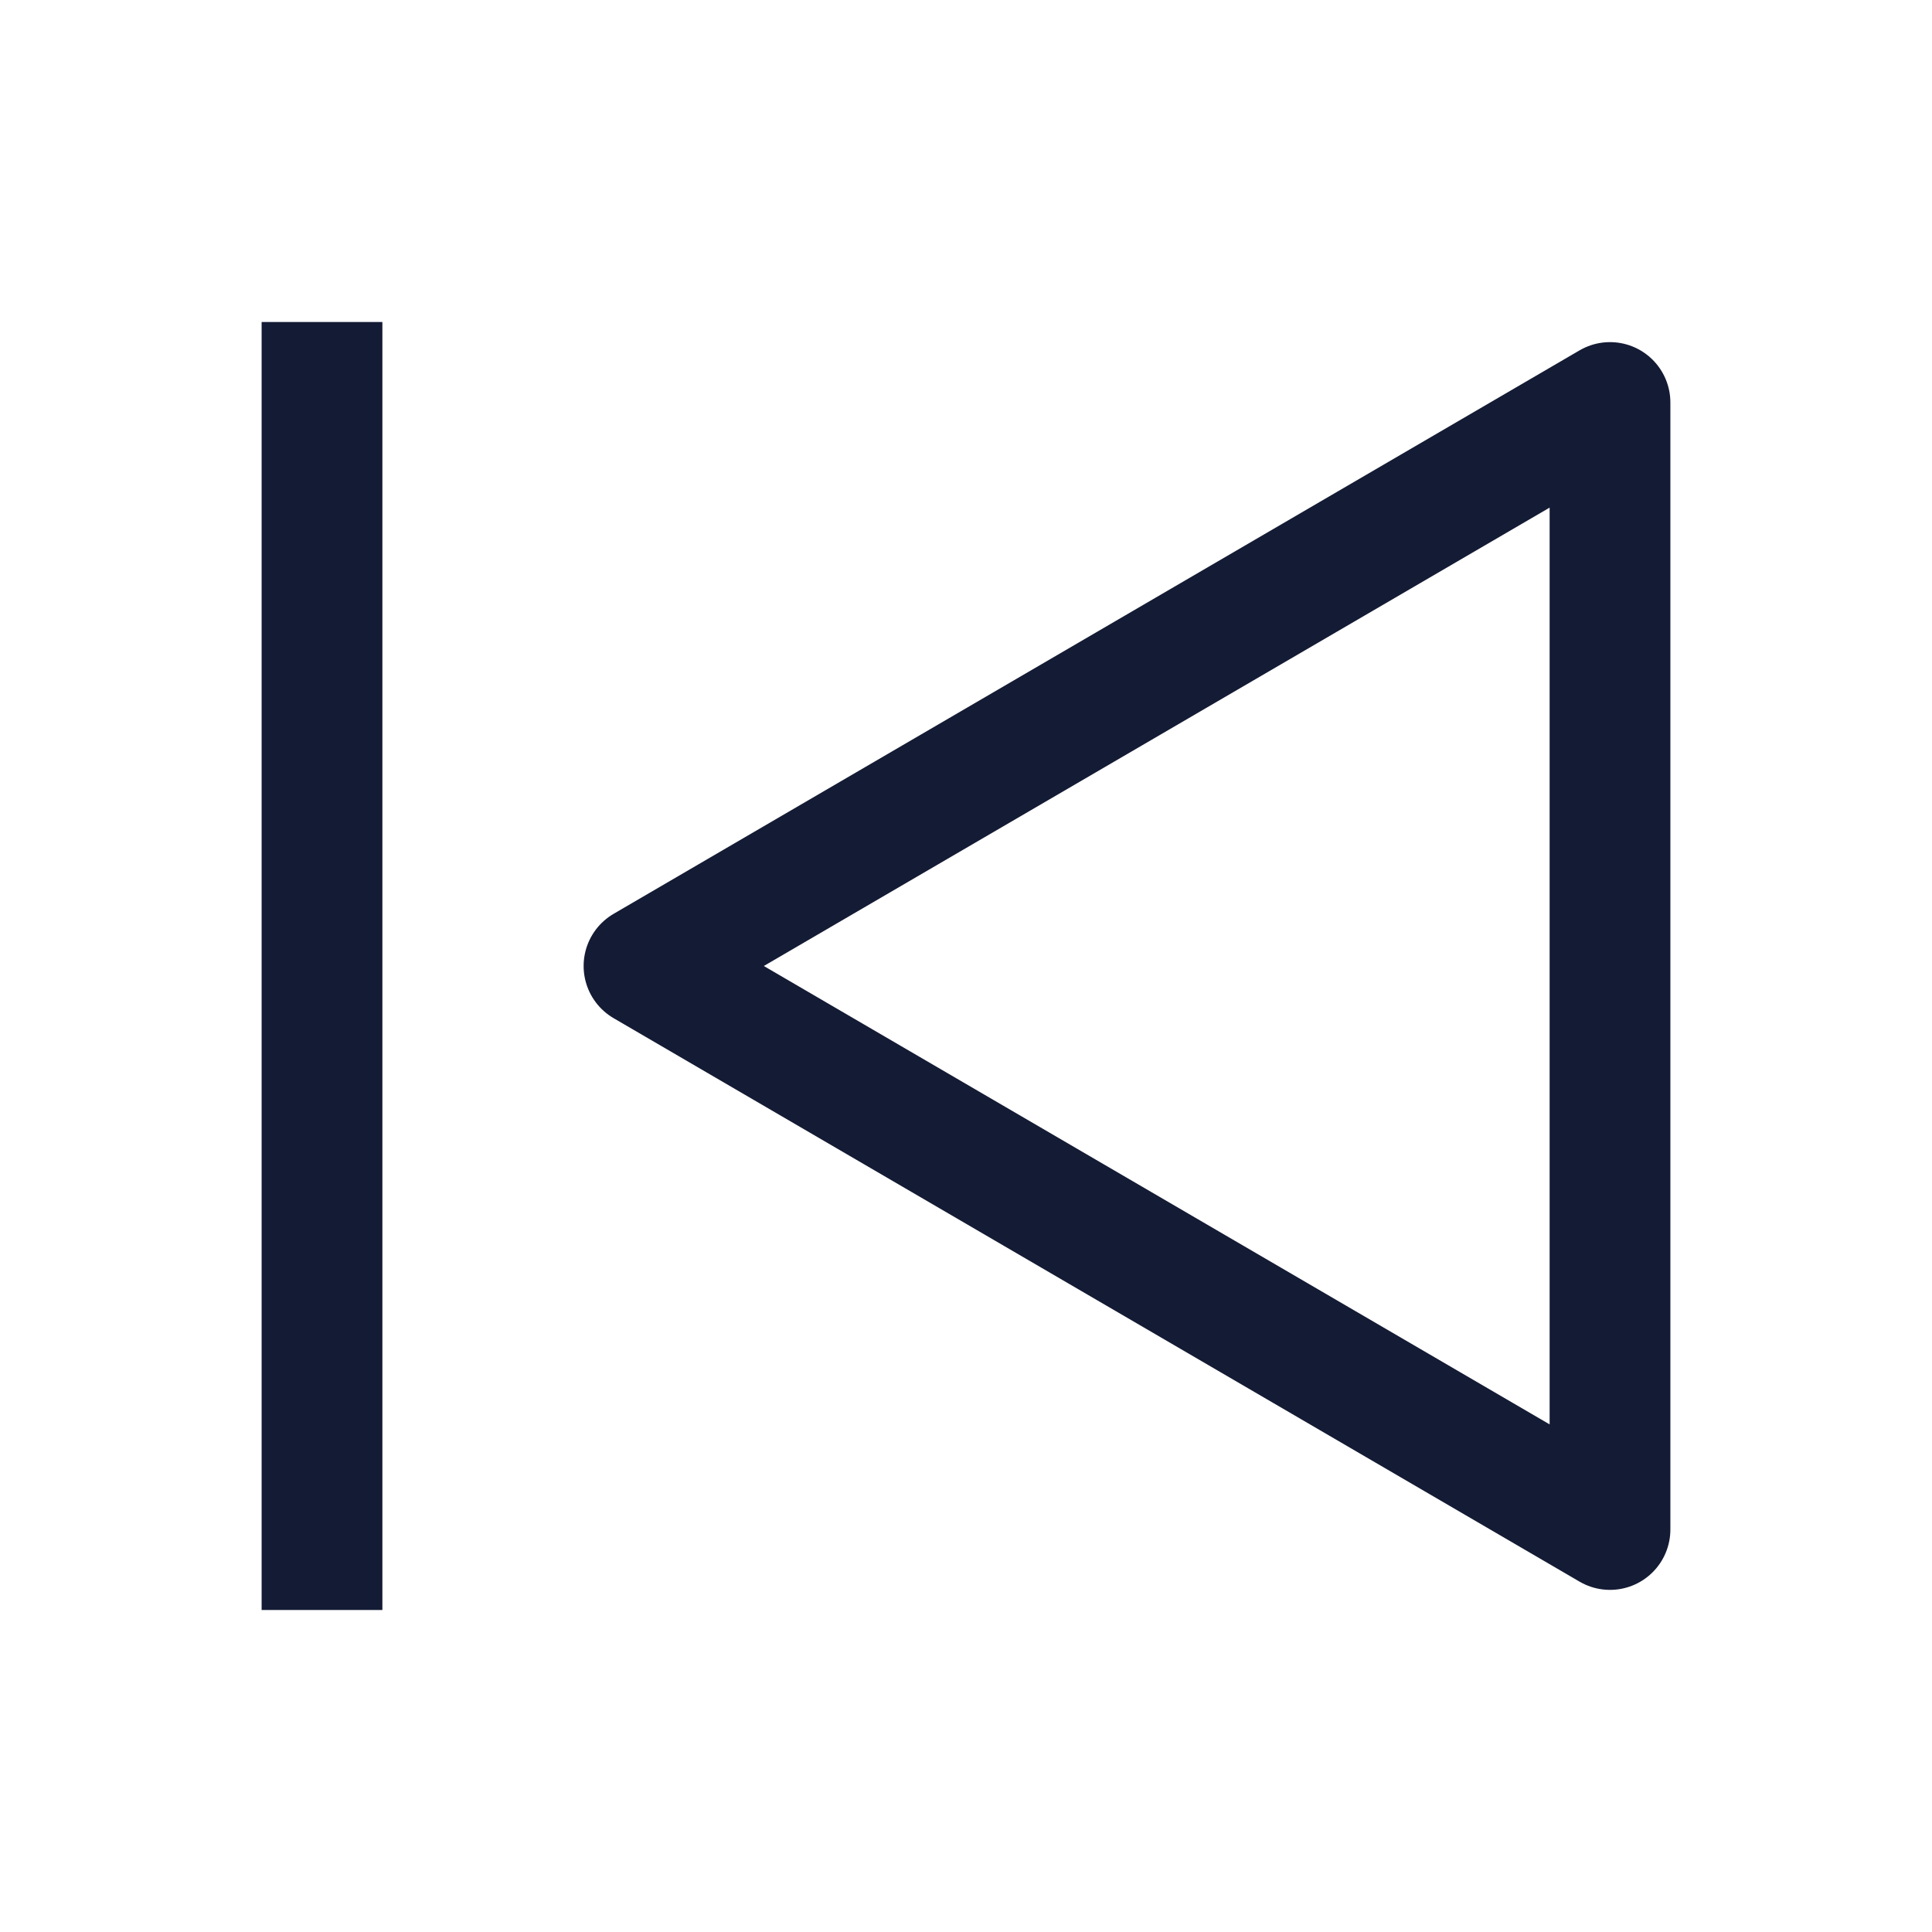
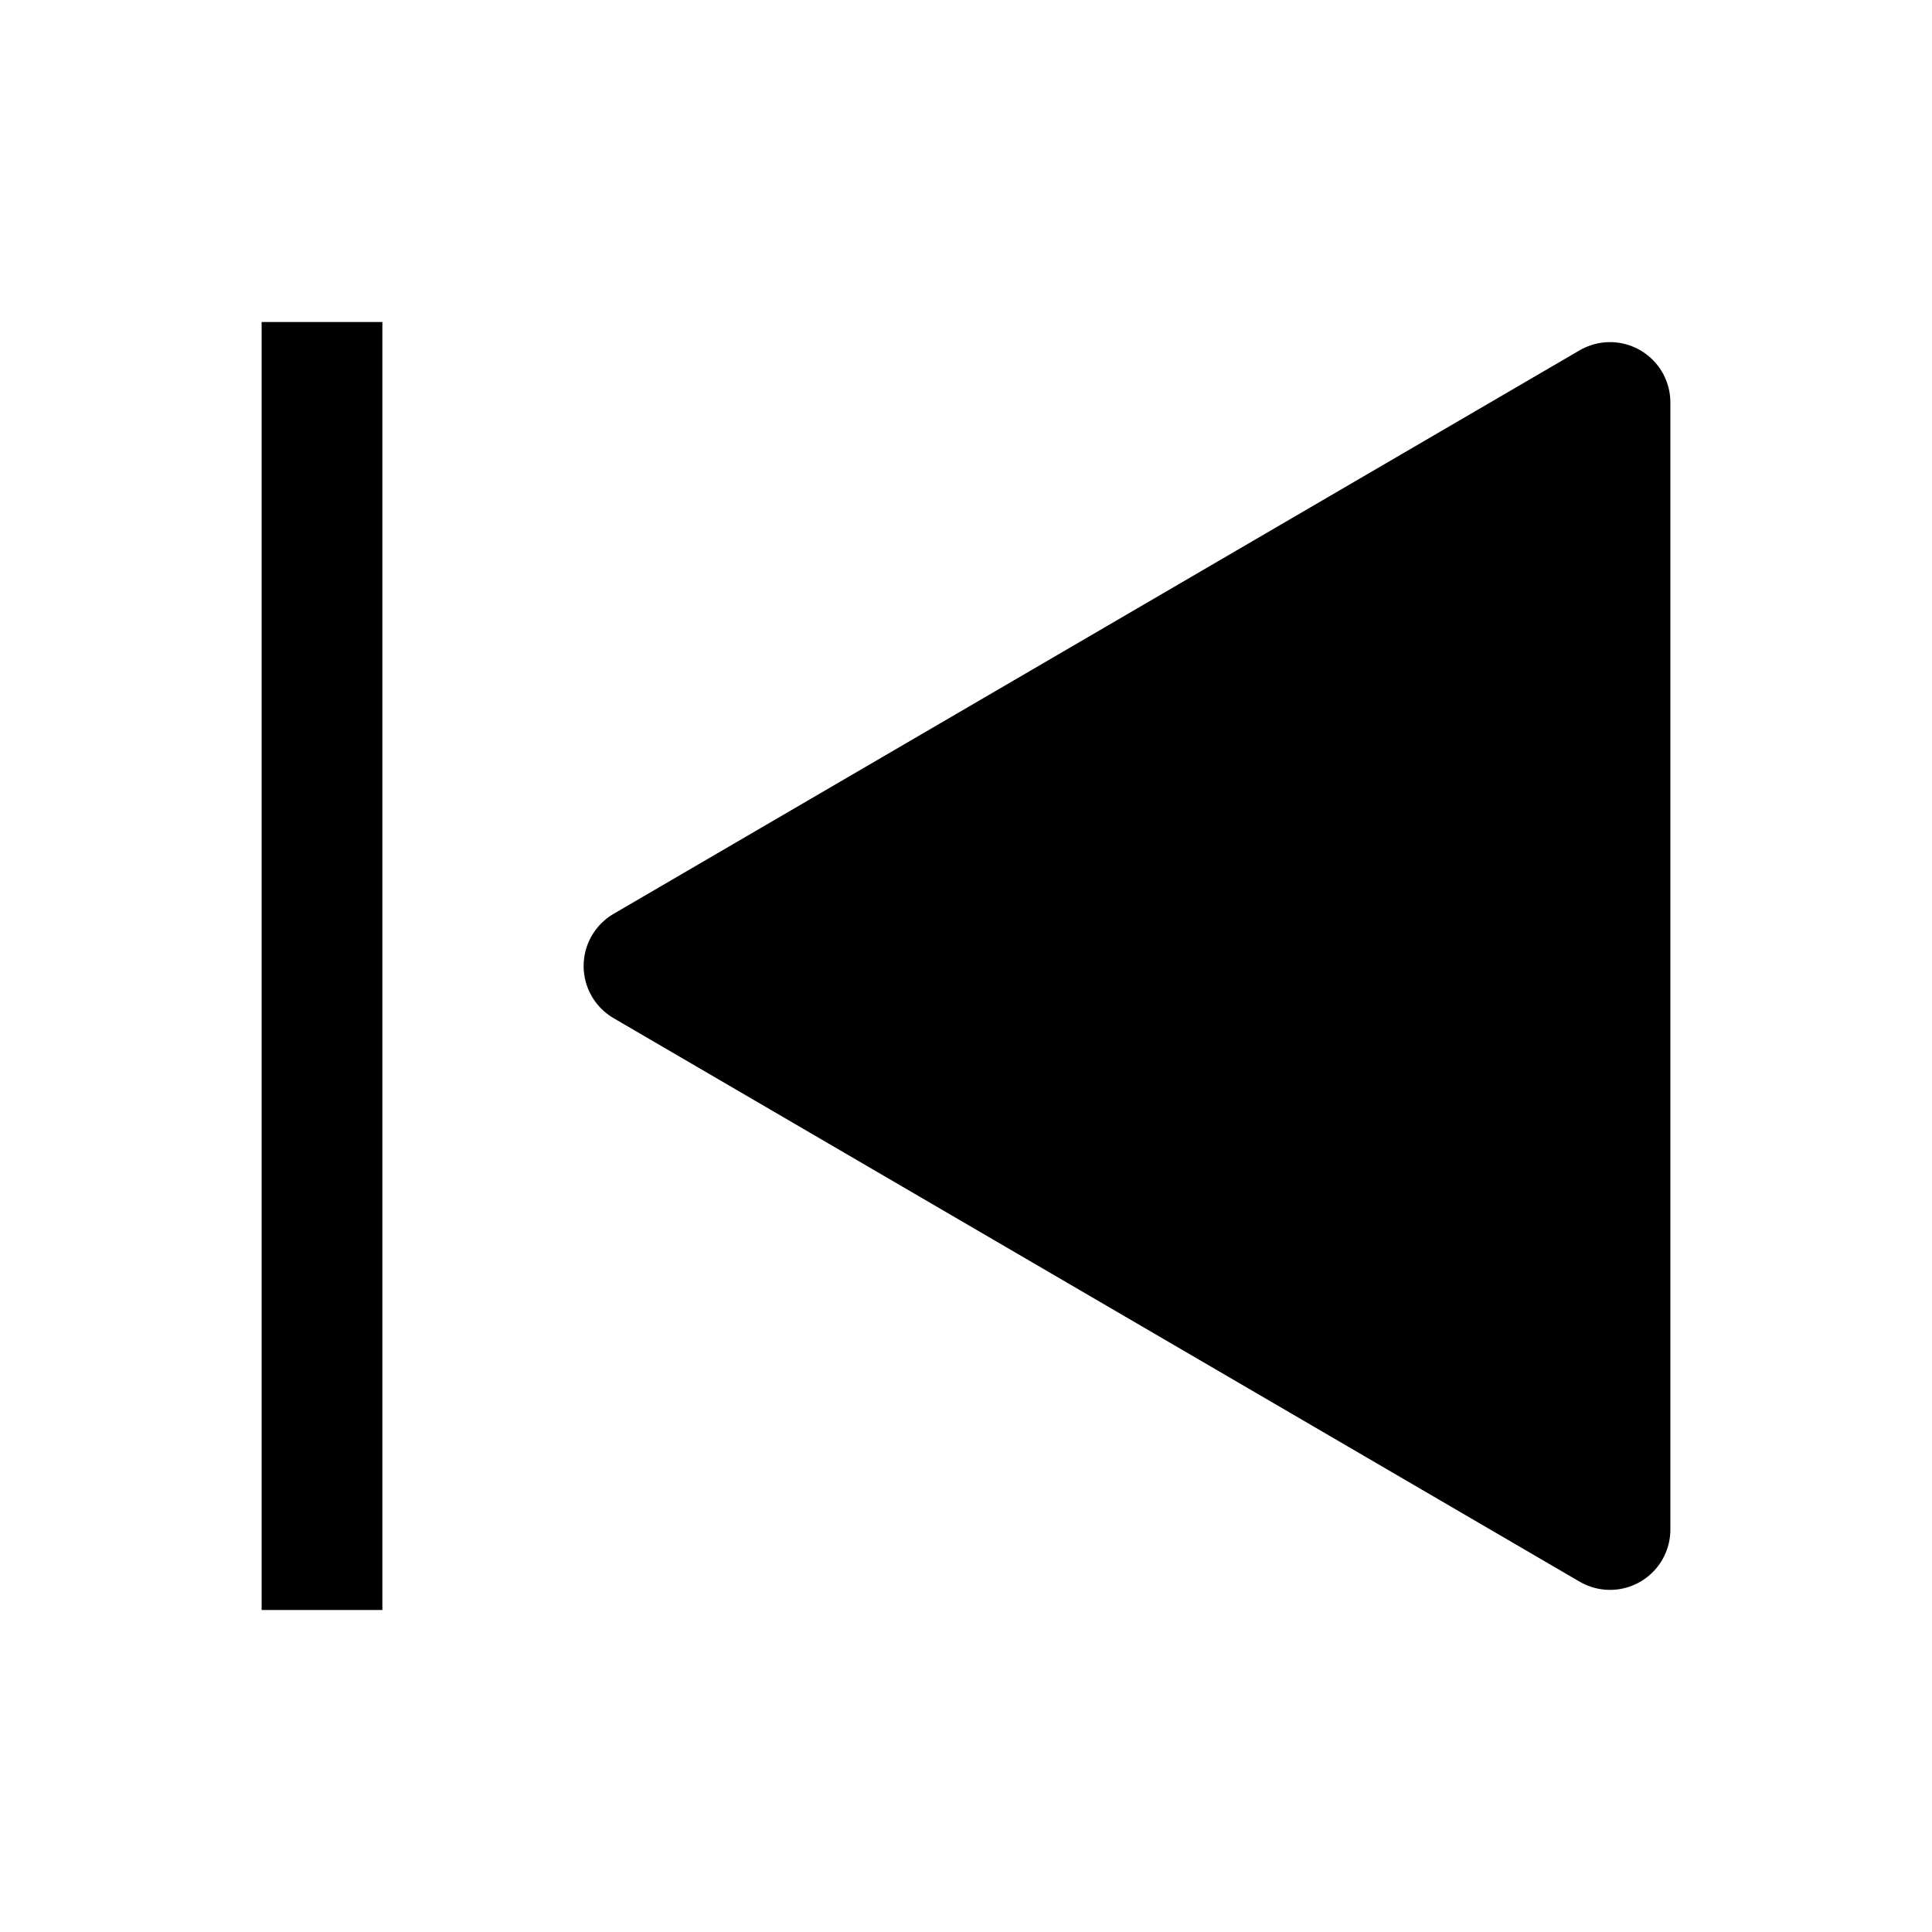
- <svg xmlns="http://www.w3.org/2000/svg" width="24" height="24" viewBox="0 0 24 24" fill="none">
-   <path d="M20 19V5L8 12L20 19Z" stroke="#141B34" stroke-width="1.5" stroke-linejoin="round" />
-   <path d="M4 4V20" stroke="#141B34" stroke-width="1.5" />
+ <svg xmlns="http://www.w3.org/2000/svg" width="24" height="24" viewBox="0 0 24 24" fill="black">
+   <path d="M20 19V5L8 12L20 19Z" stroke="#000000" stroke-width="1.5" stroke-linejoin="round" />
+   <path d="M4 4V20" stroke="#000000" stroke-width="1.5" />
</svg>
